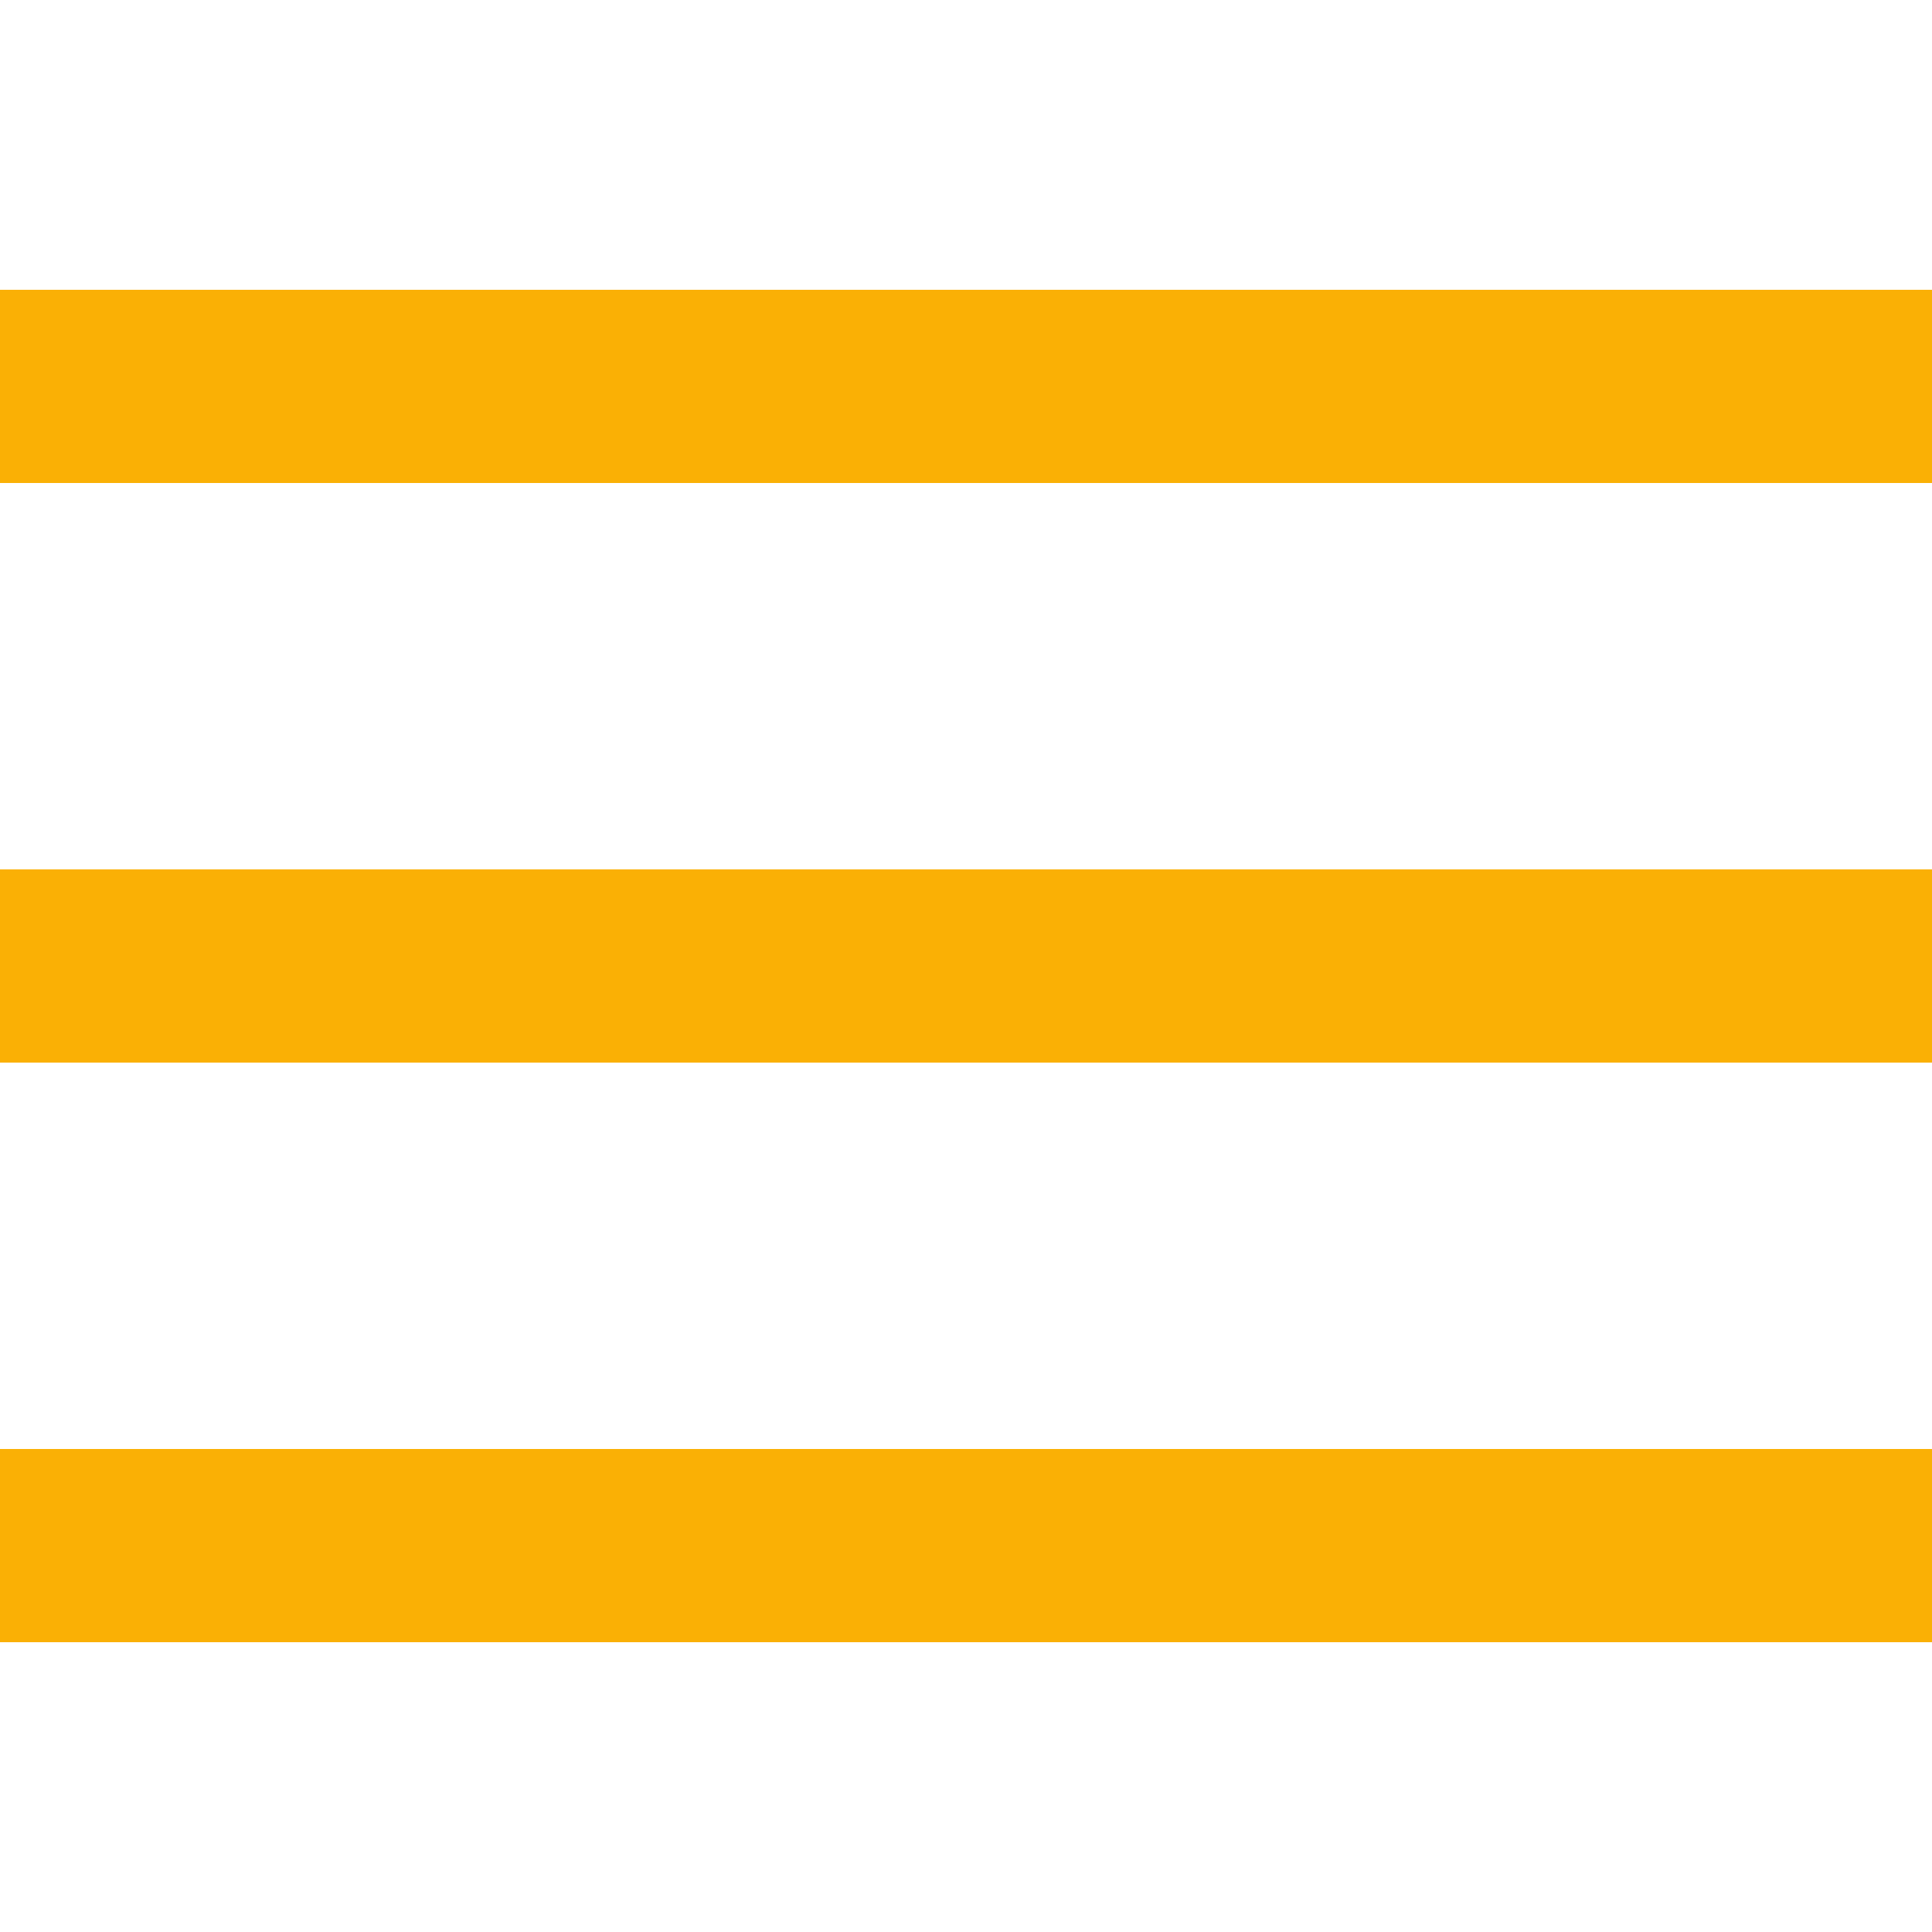
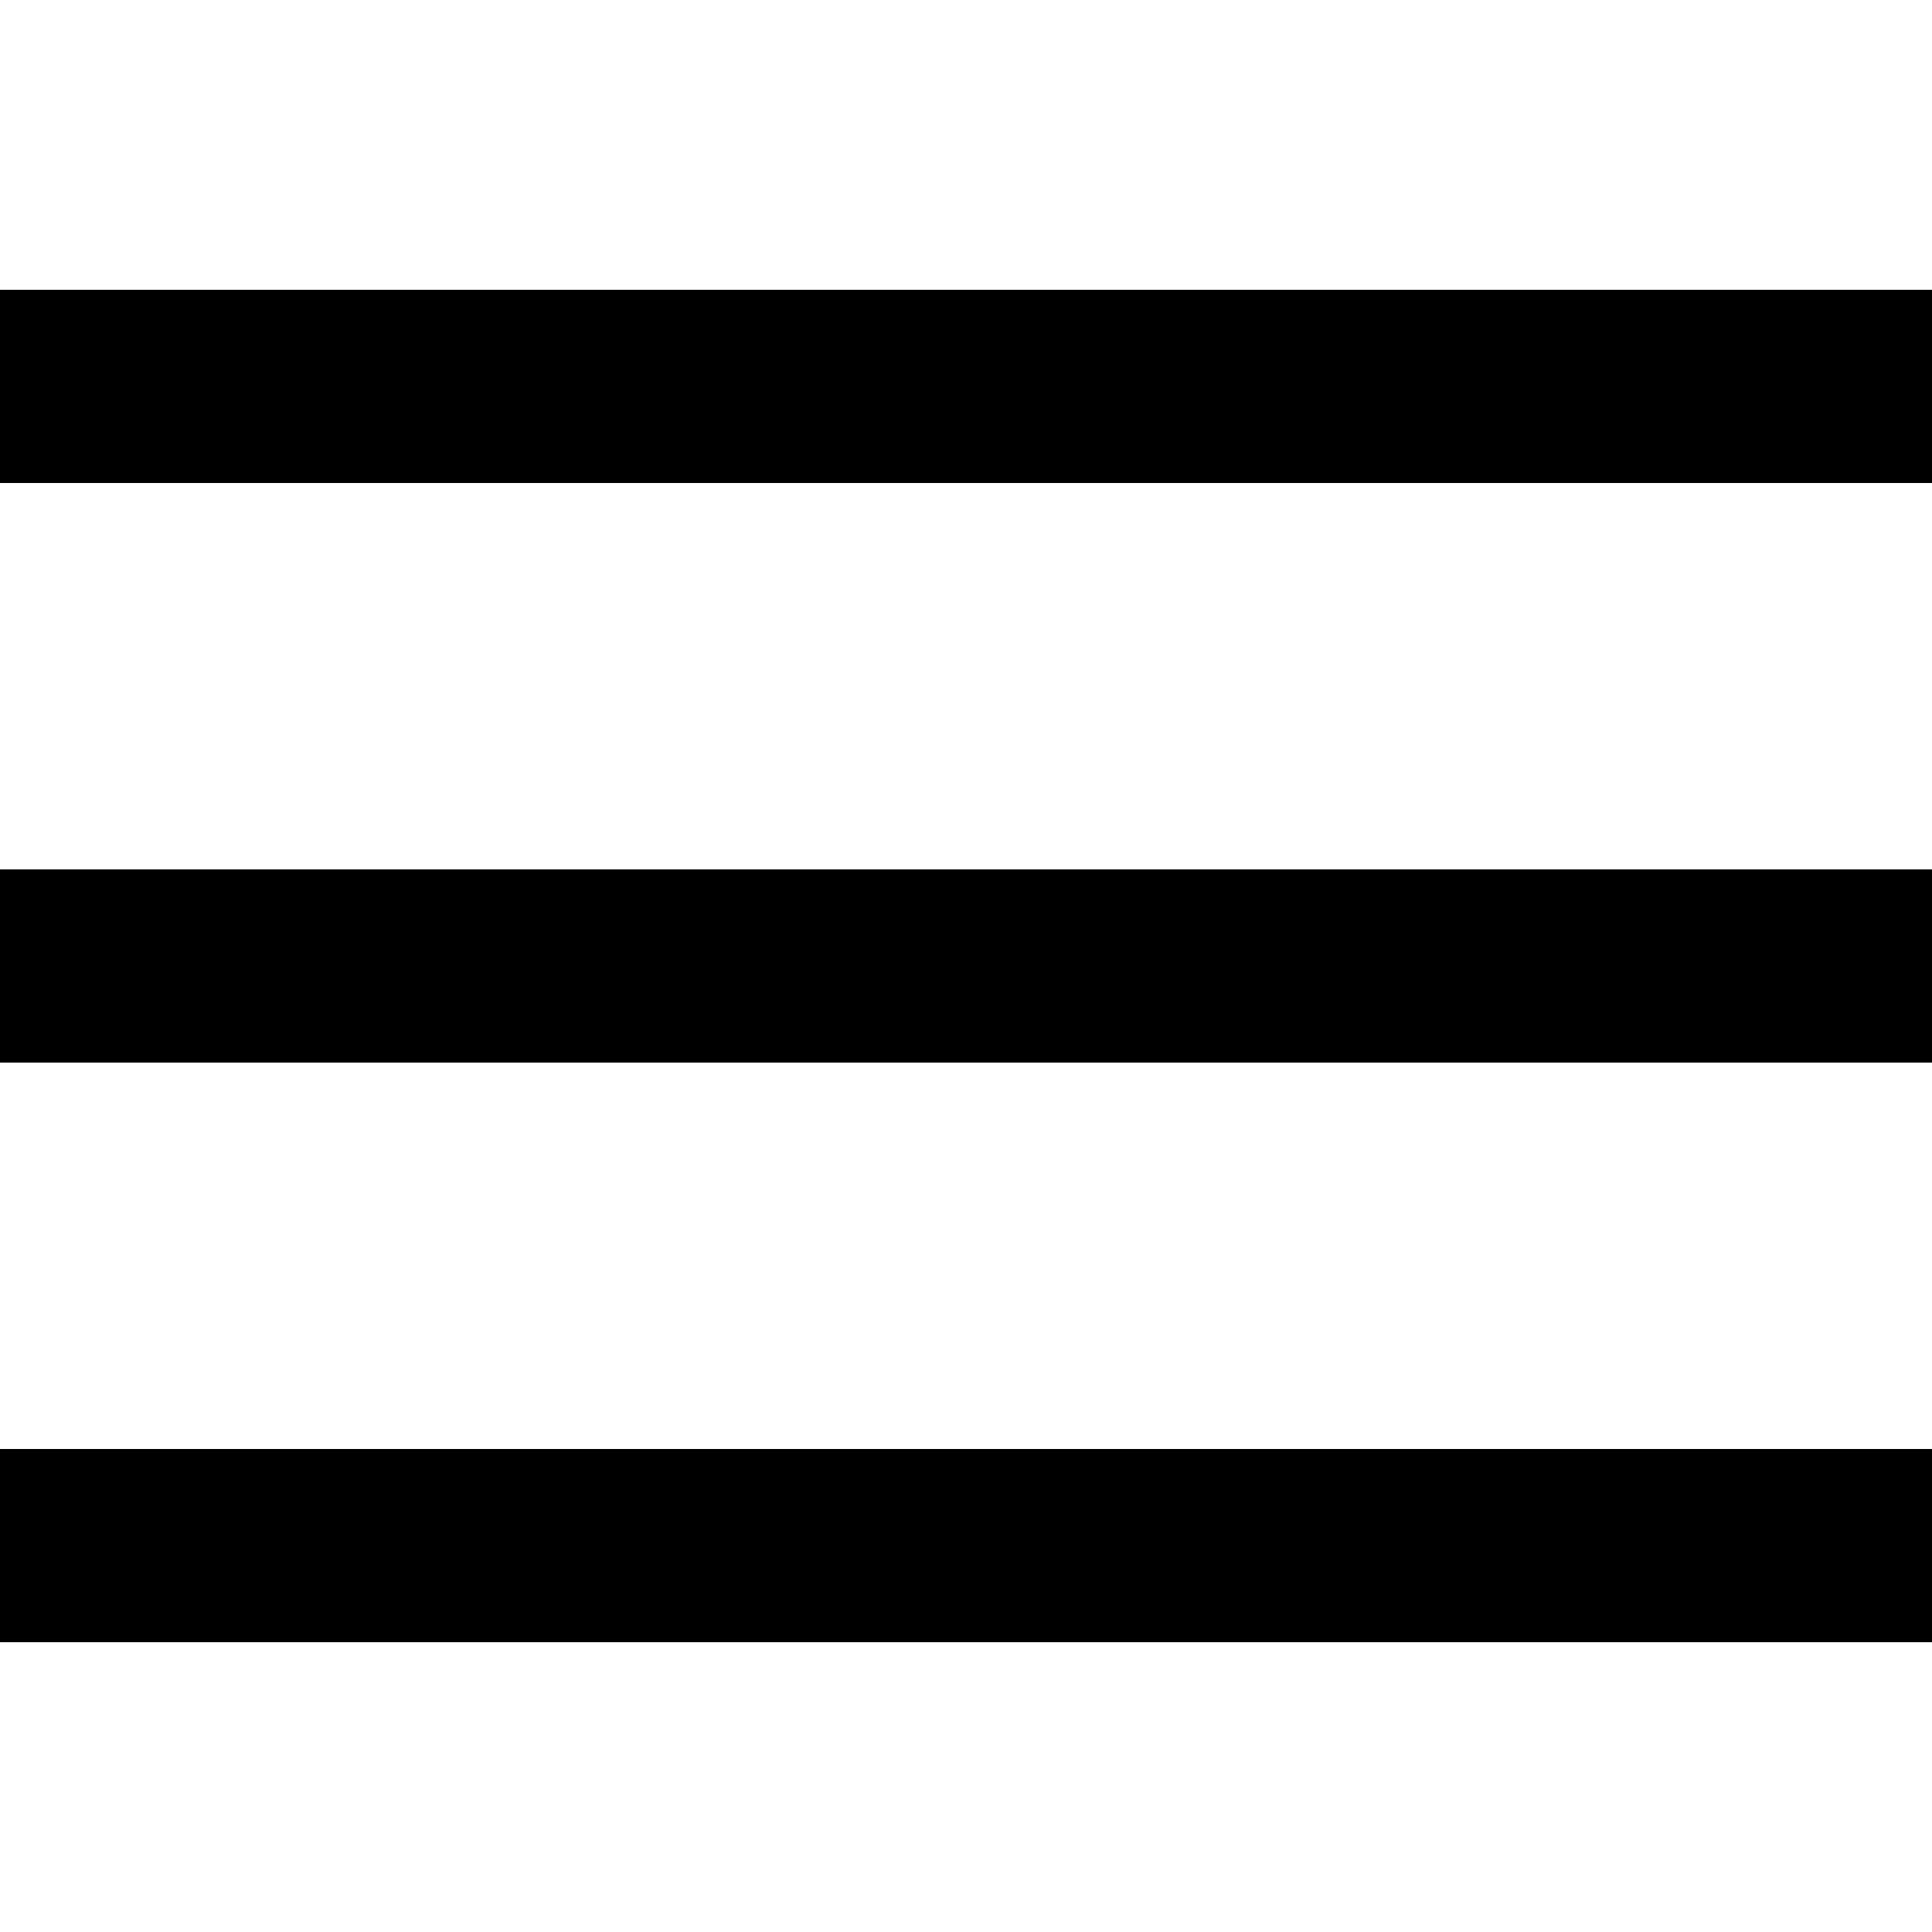
- <svg xmlns="http://www.w3.org/2000/svg" fill="#FAB005" viewBox="0 0 50 50" width="50px" height="50px">
+ <svg xmlns="http://www.w3.org/2000/svg" fill="#000" viewBox="0 0 50 50" width="50px" height="50px">
  <path d="M 0 7.5 L 0 12.5 L 50 12.5 L 50 7.5 Z M 0 22.5 L 0 27.5 L 50 27.5 L 50 22.5 Z M 0 37.5 L 0 42.5 L 50 42.5 L 50 37.5 Z" />
</svg>
